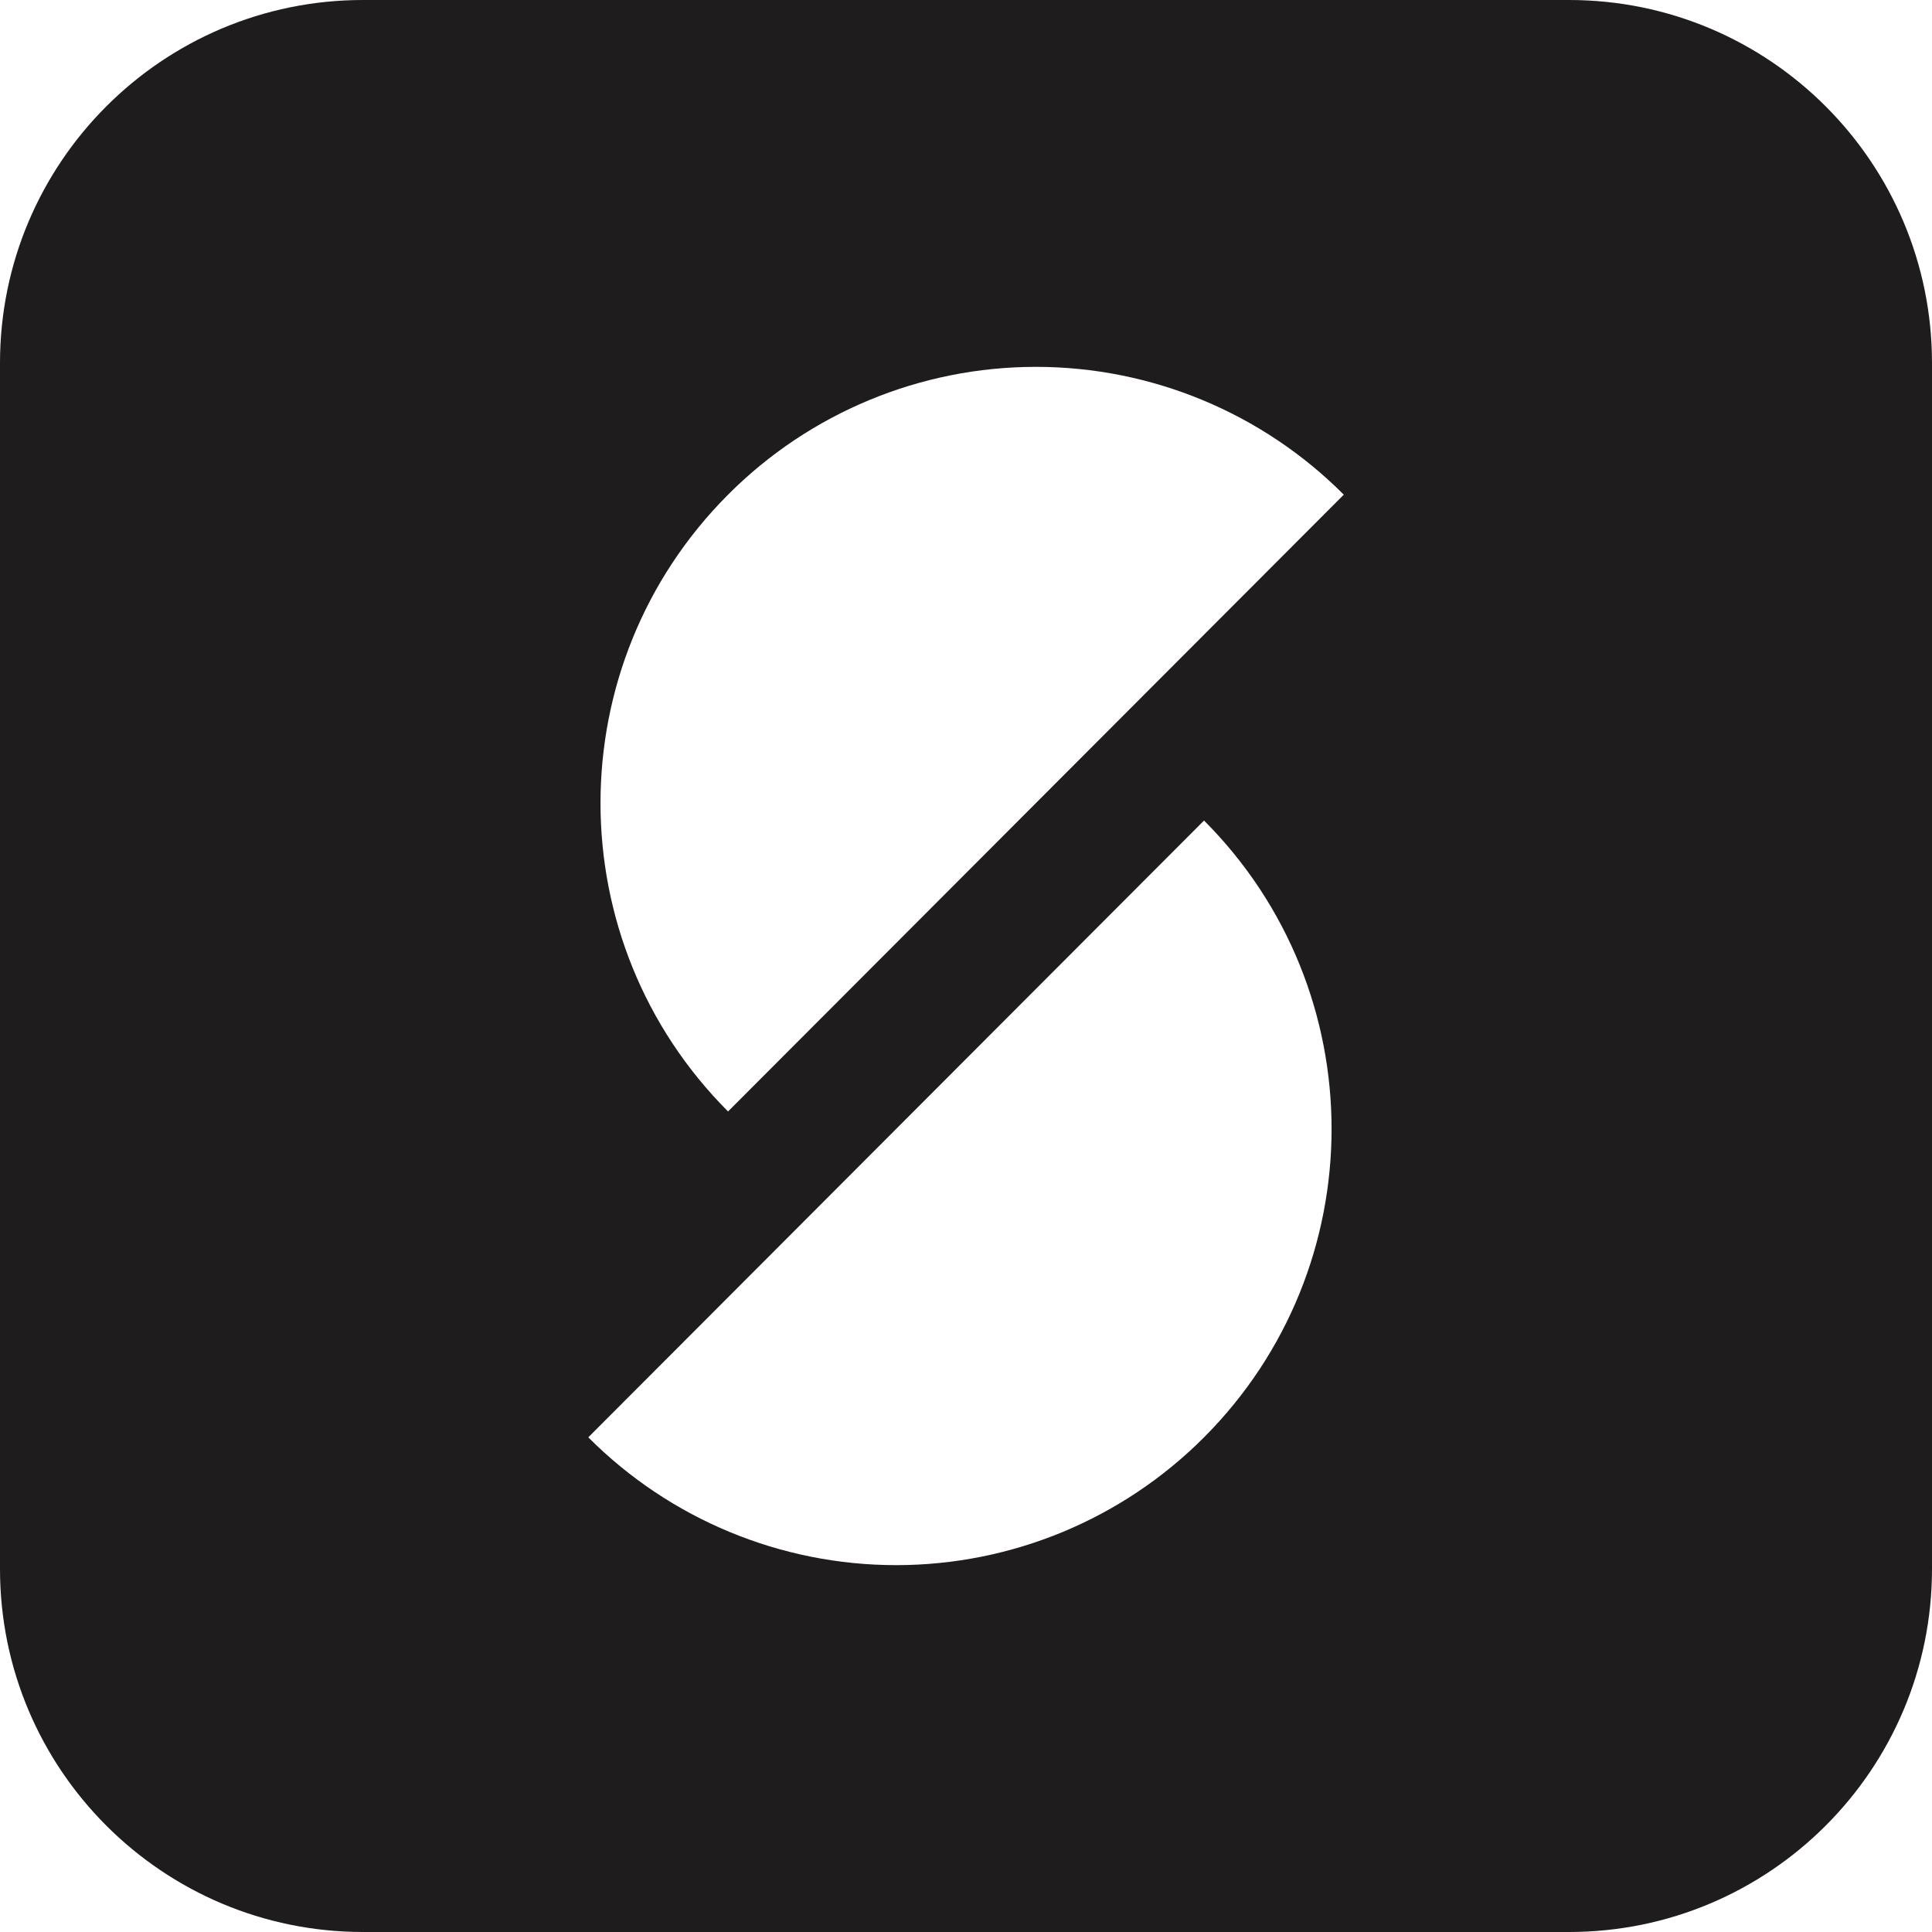
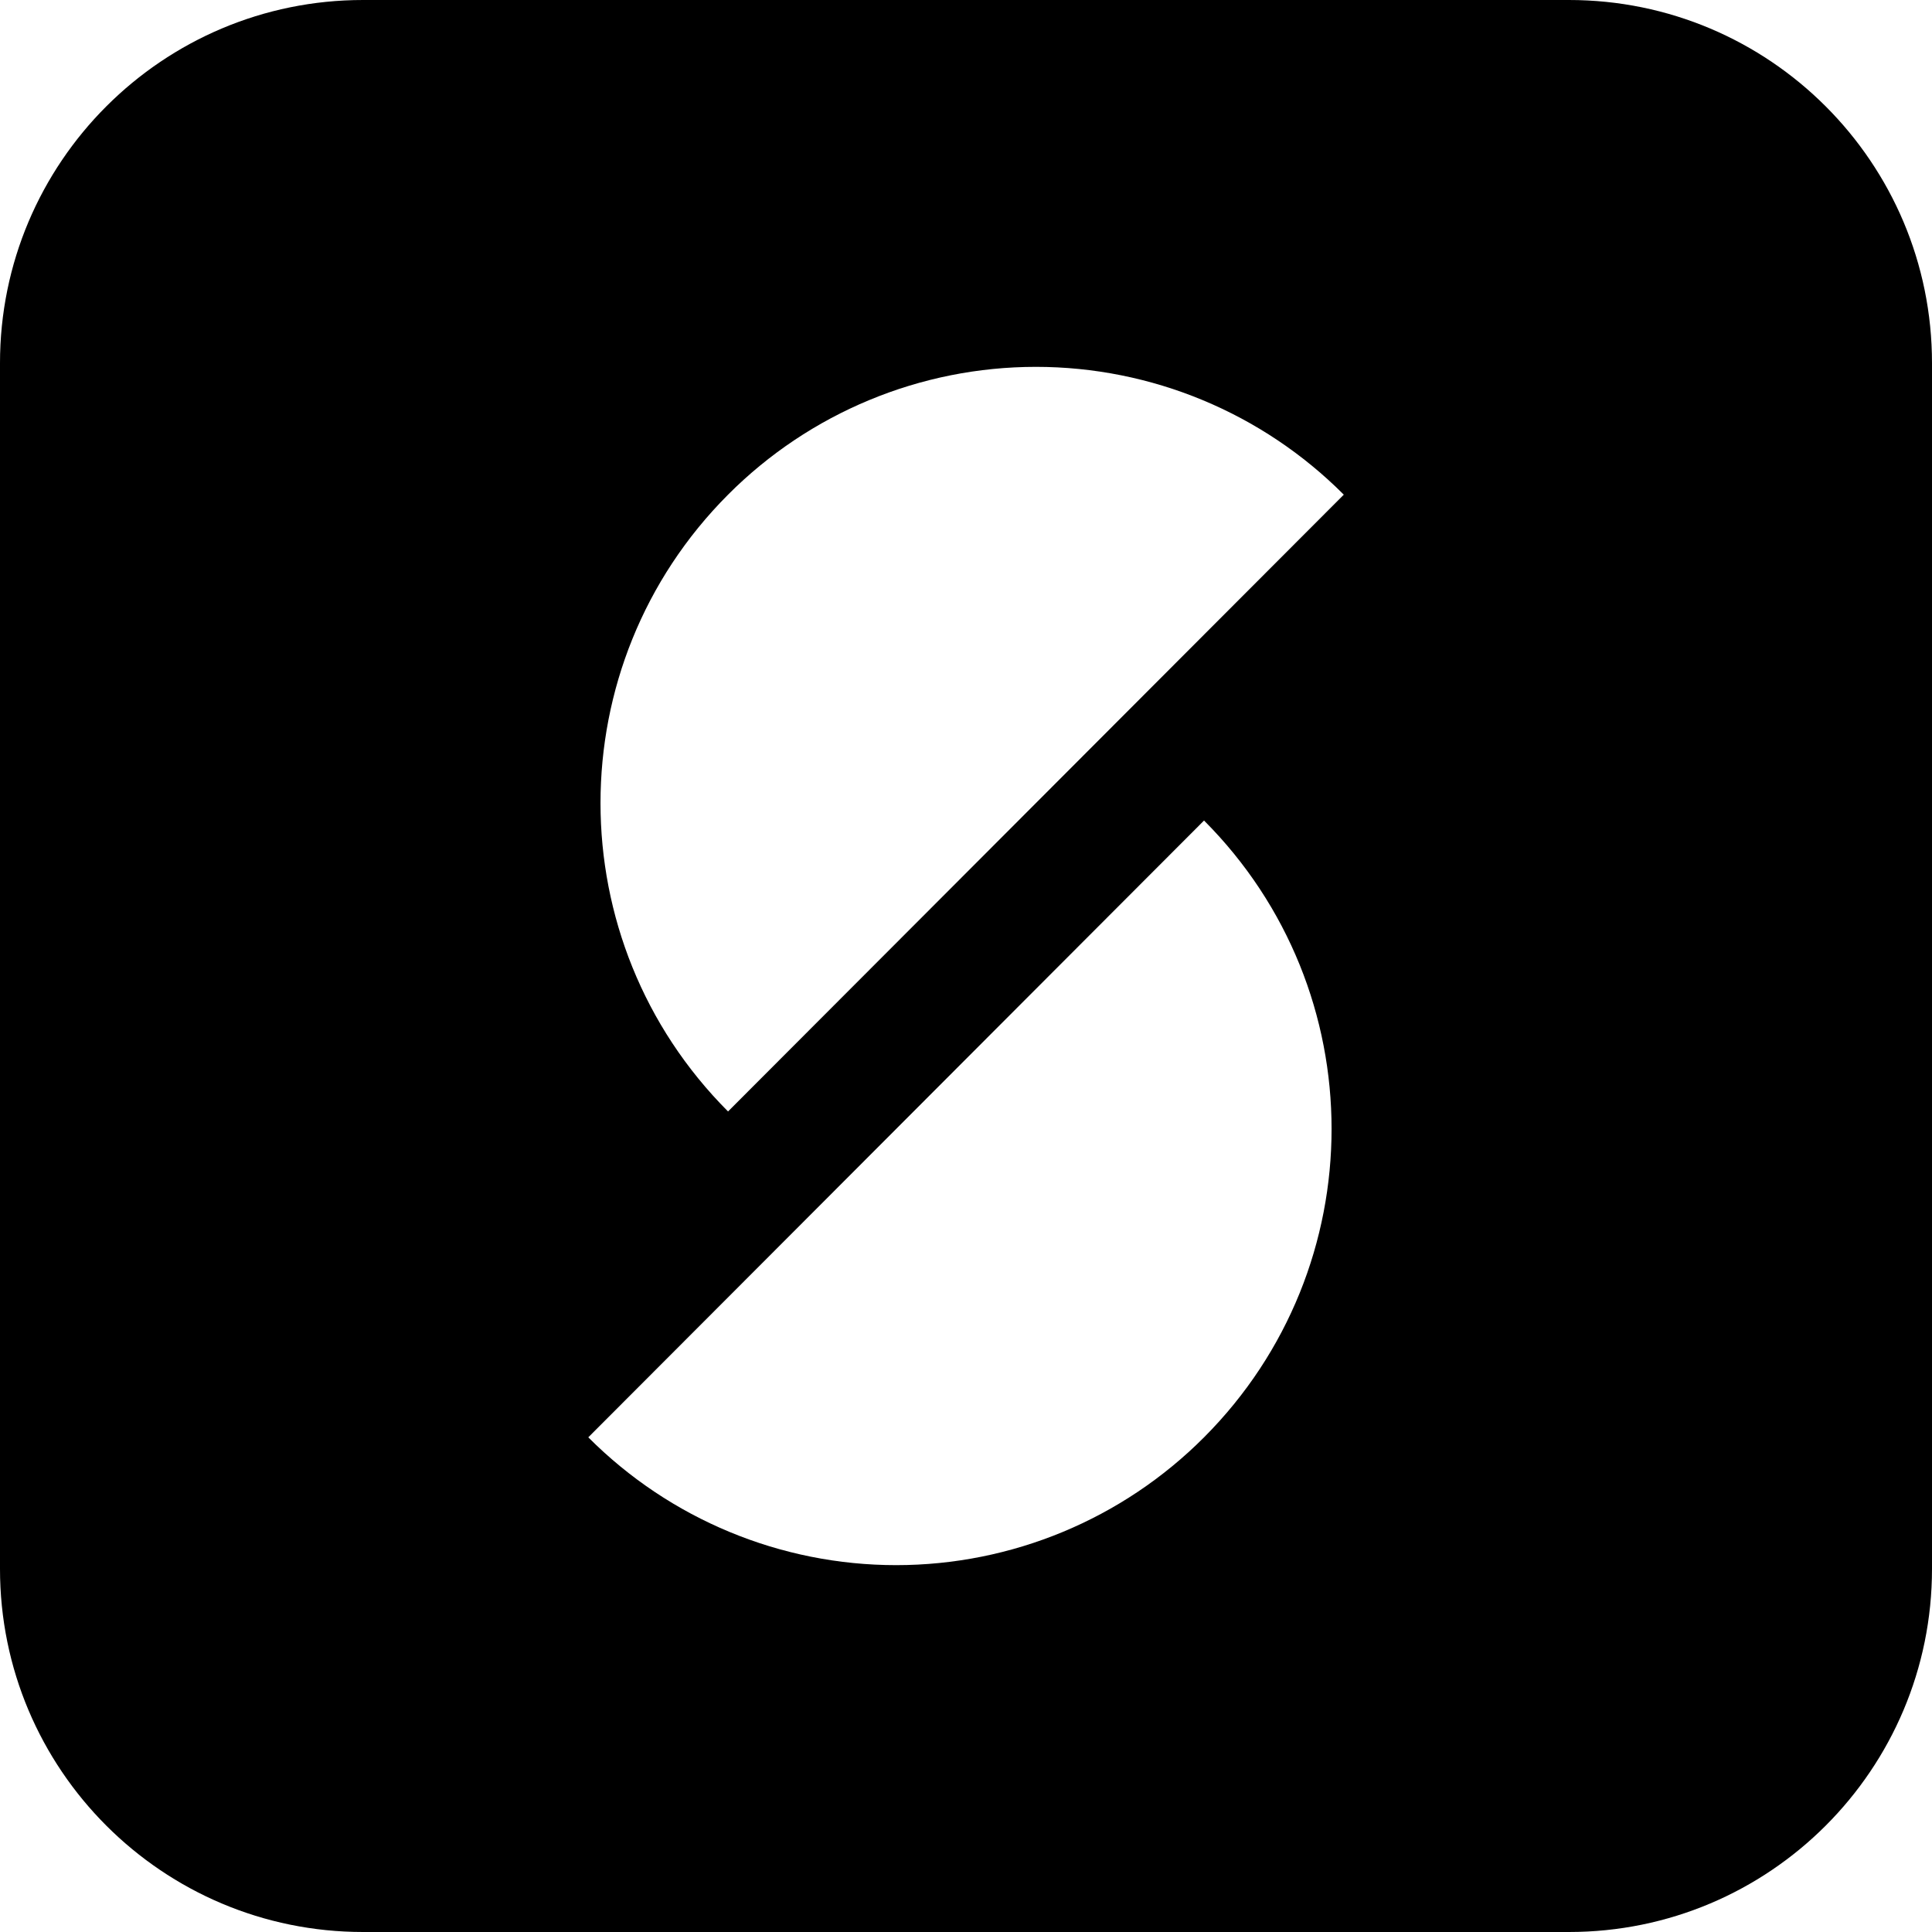
- <svg xmlns="http://www.w3.org/2000/svg" fill="#1E1C1C" role="img" viewBox="0 0 24 24">
+ <svg xmlns="http://www.w3.org/2000/svg" fill="currentColor" role="img" viewBox="0 0 24 24">
  <path d="M19.488 0A4.51 4.51 0 0 1 24 4.512v14.976A4.51 4.51 0 0 1 19.488 24H4.512A4.51 4.51 0 0 1 0 19.488V4.512A4.51 4.51 0 0 1 4.512 0zM7.308 17.855a5.4 5.4 0 0 0 7.649 0 5.424 5.424 0 0 0 0-7.662zm9.385-11.71a5.4 5.4 0 0 0-7.649 0 5.424 5.424 0 0 0 0 7.662z" />
</svg>
